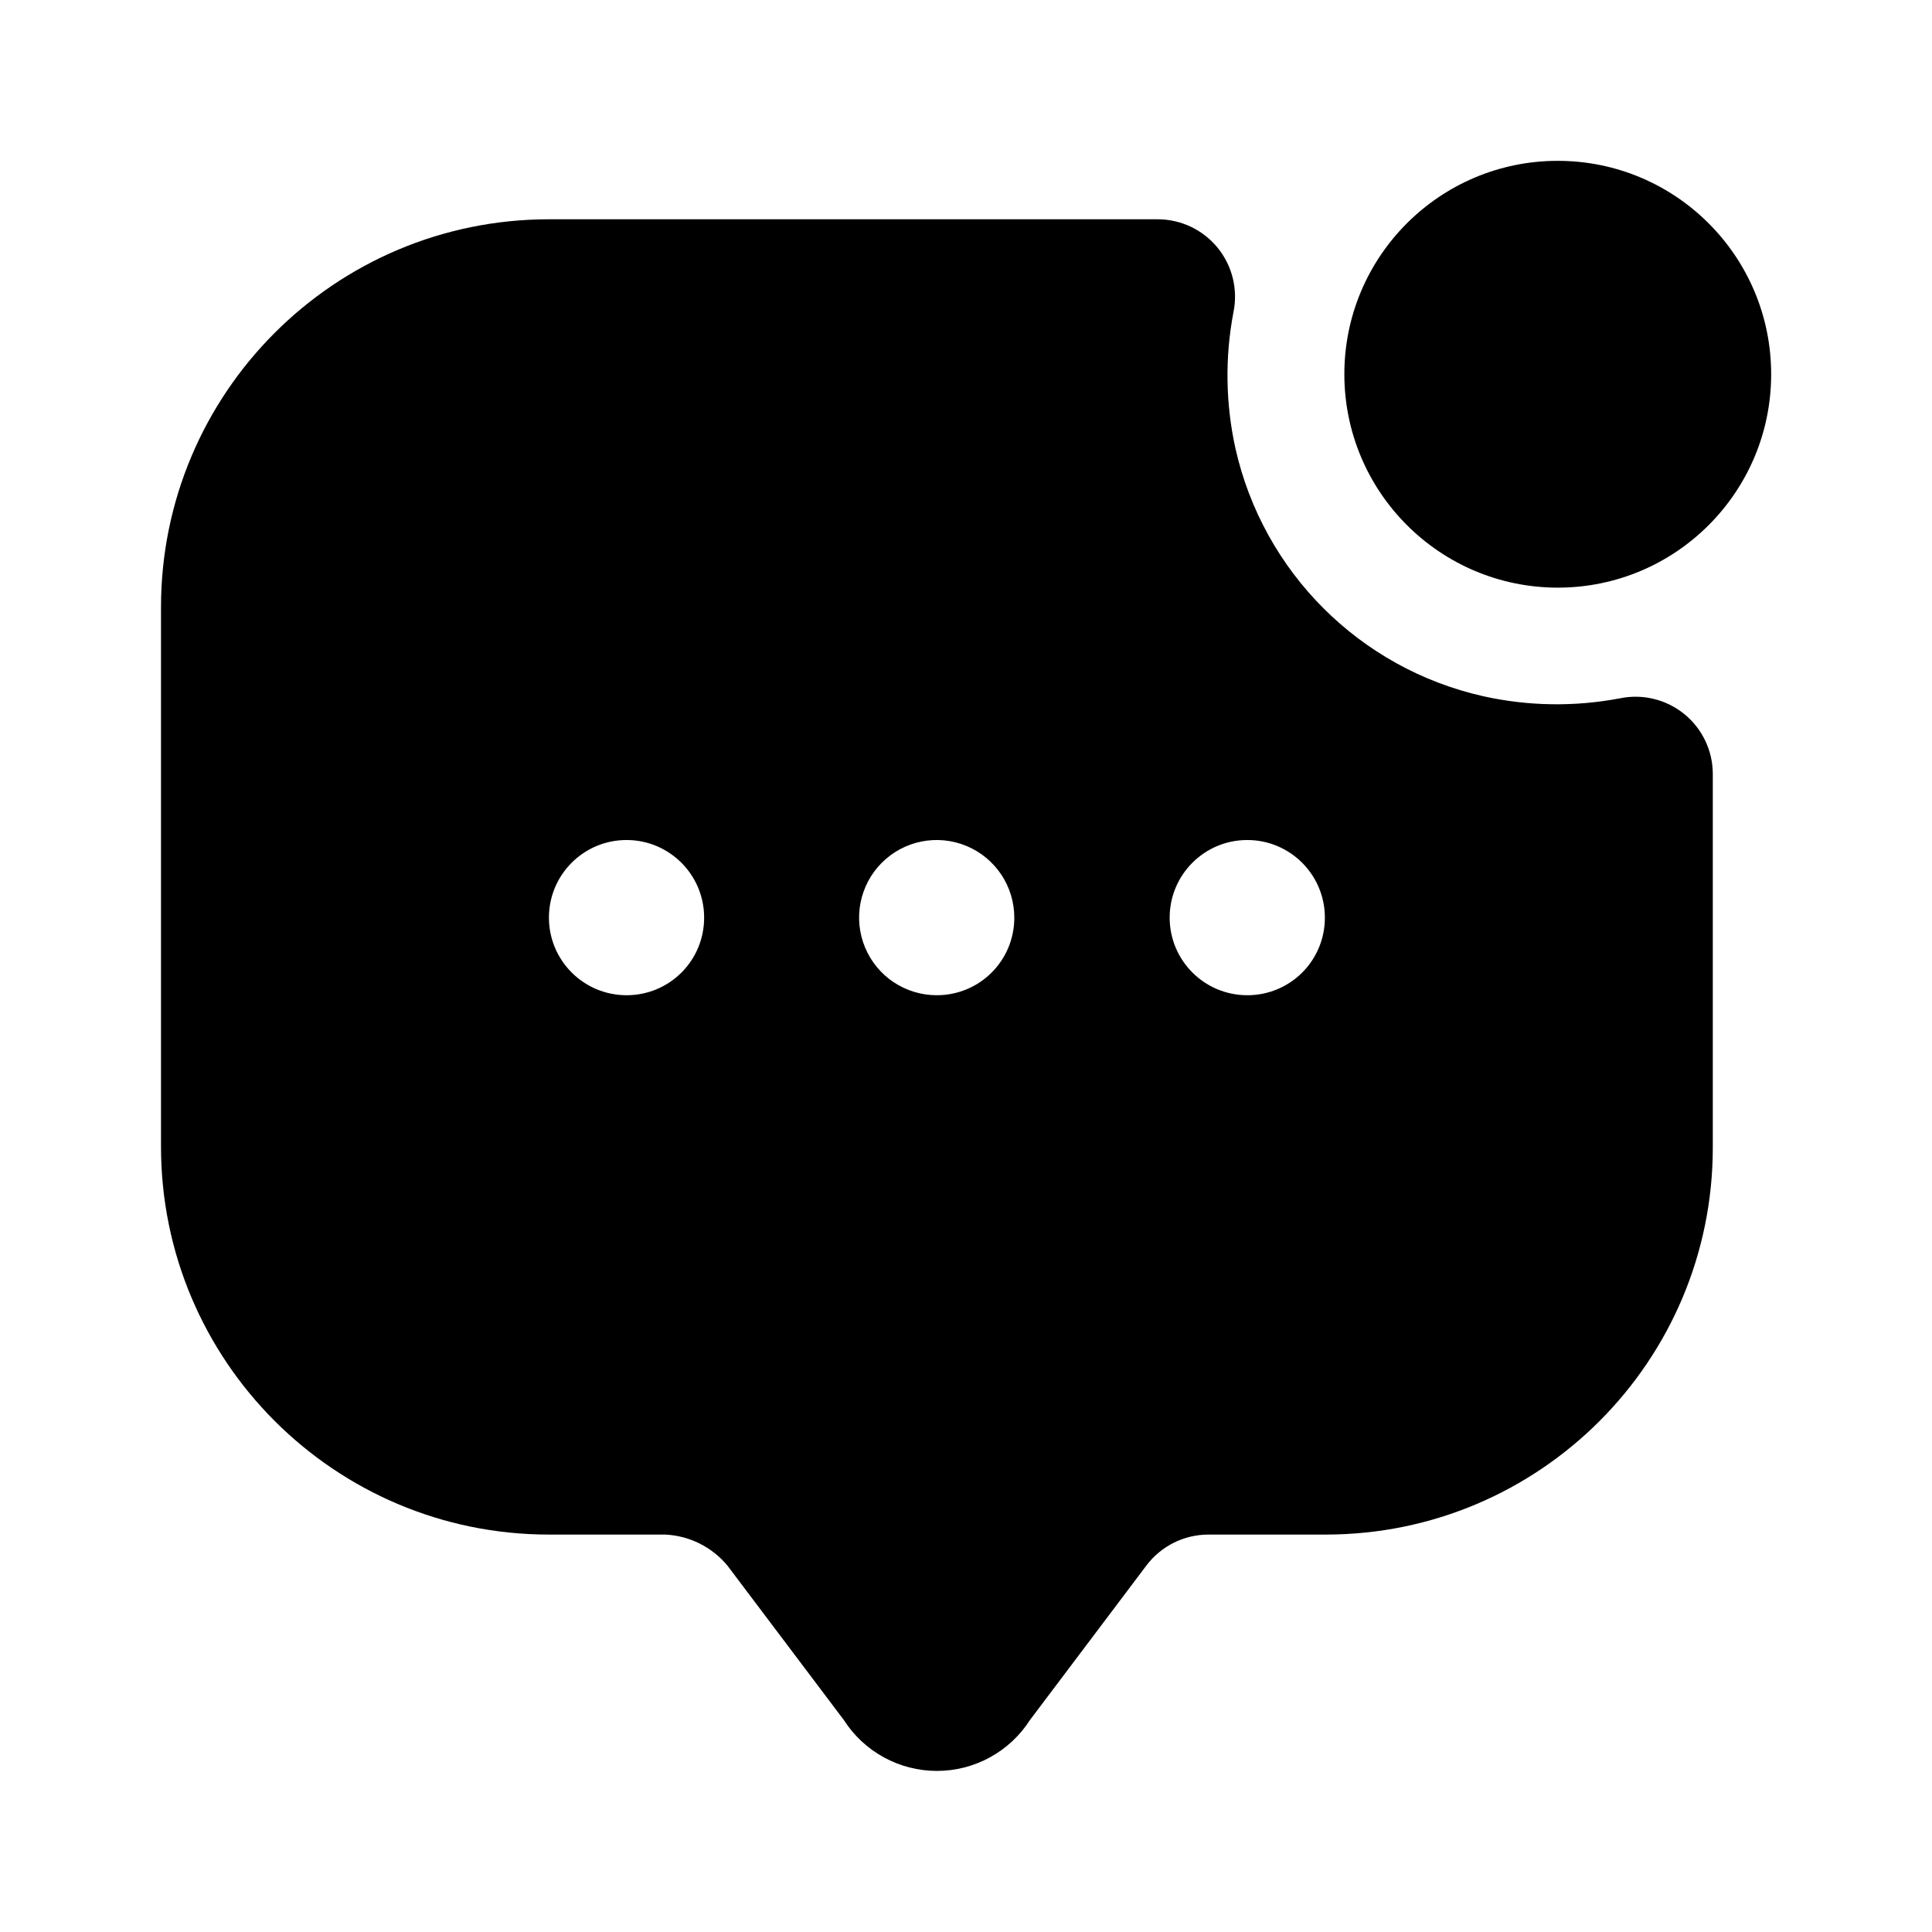
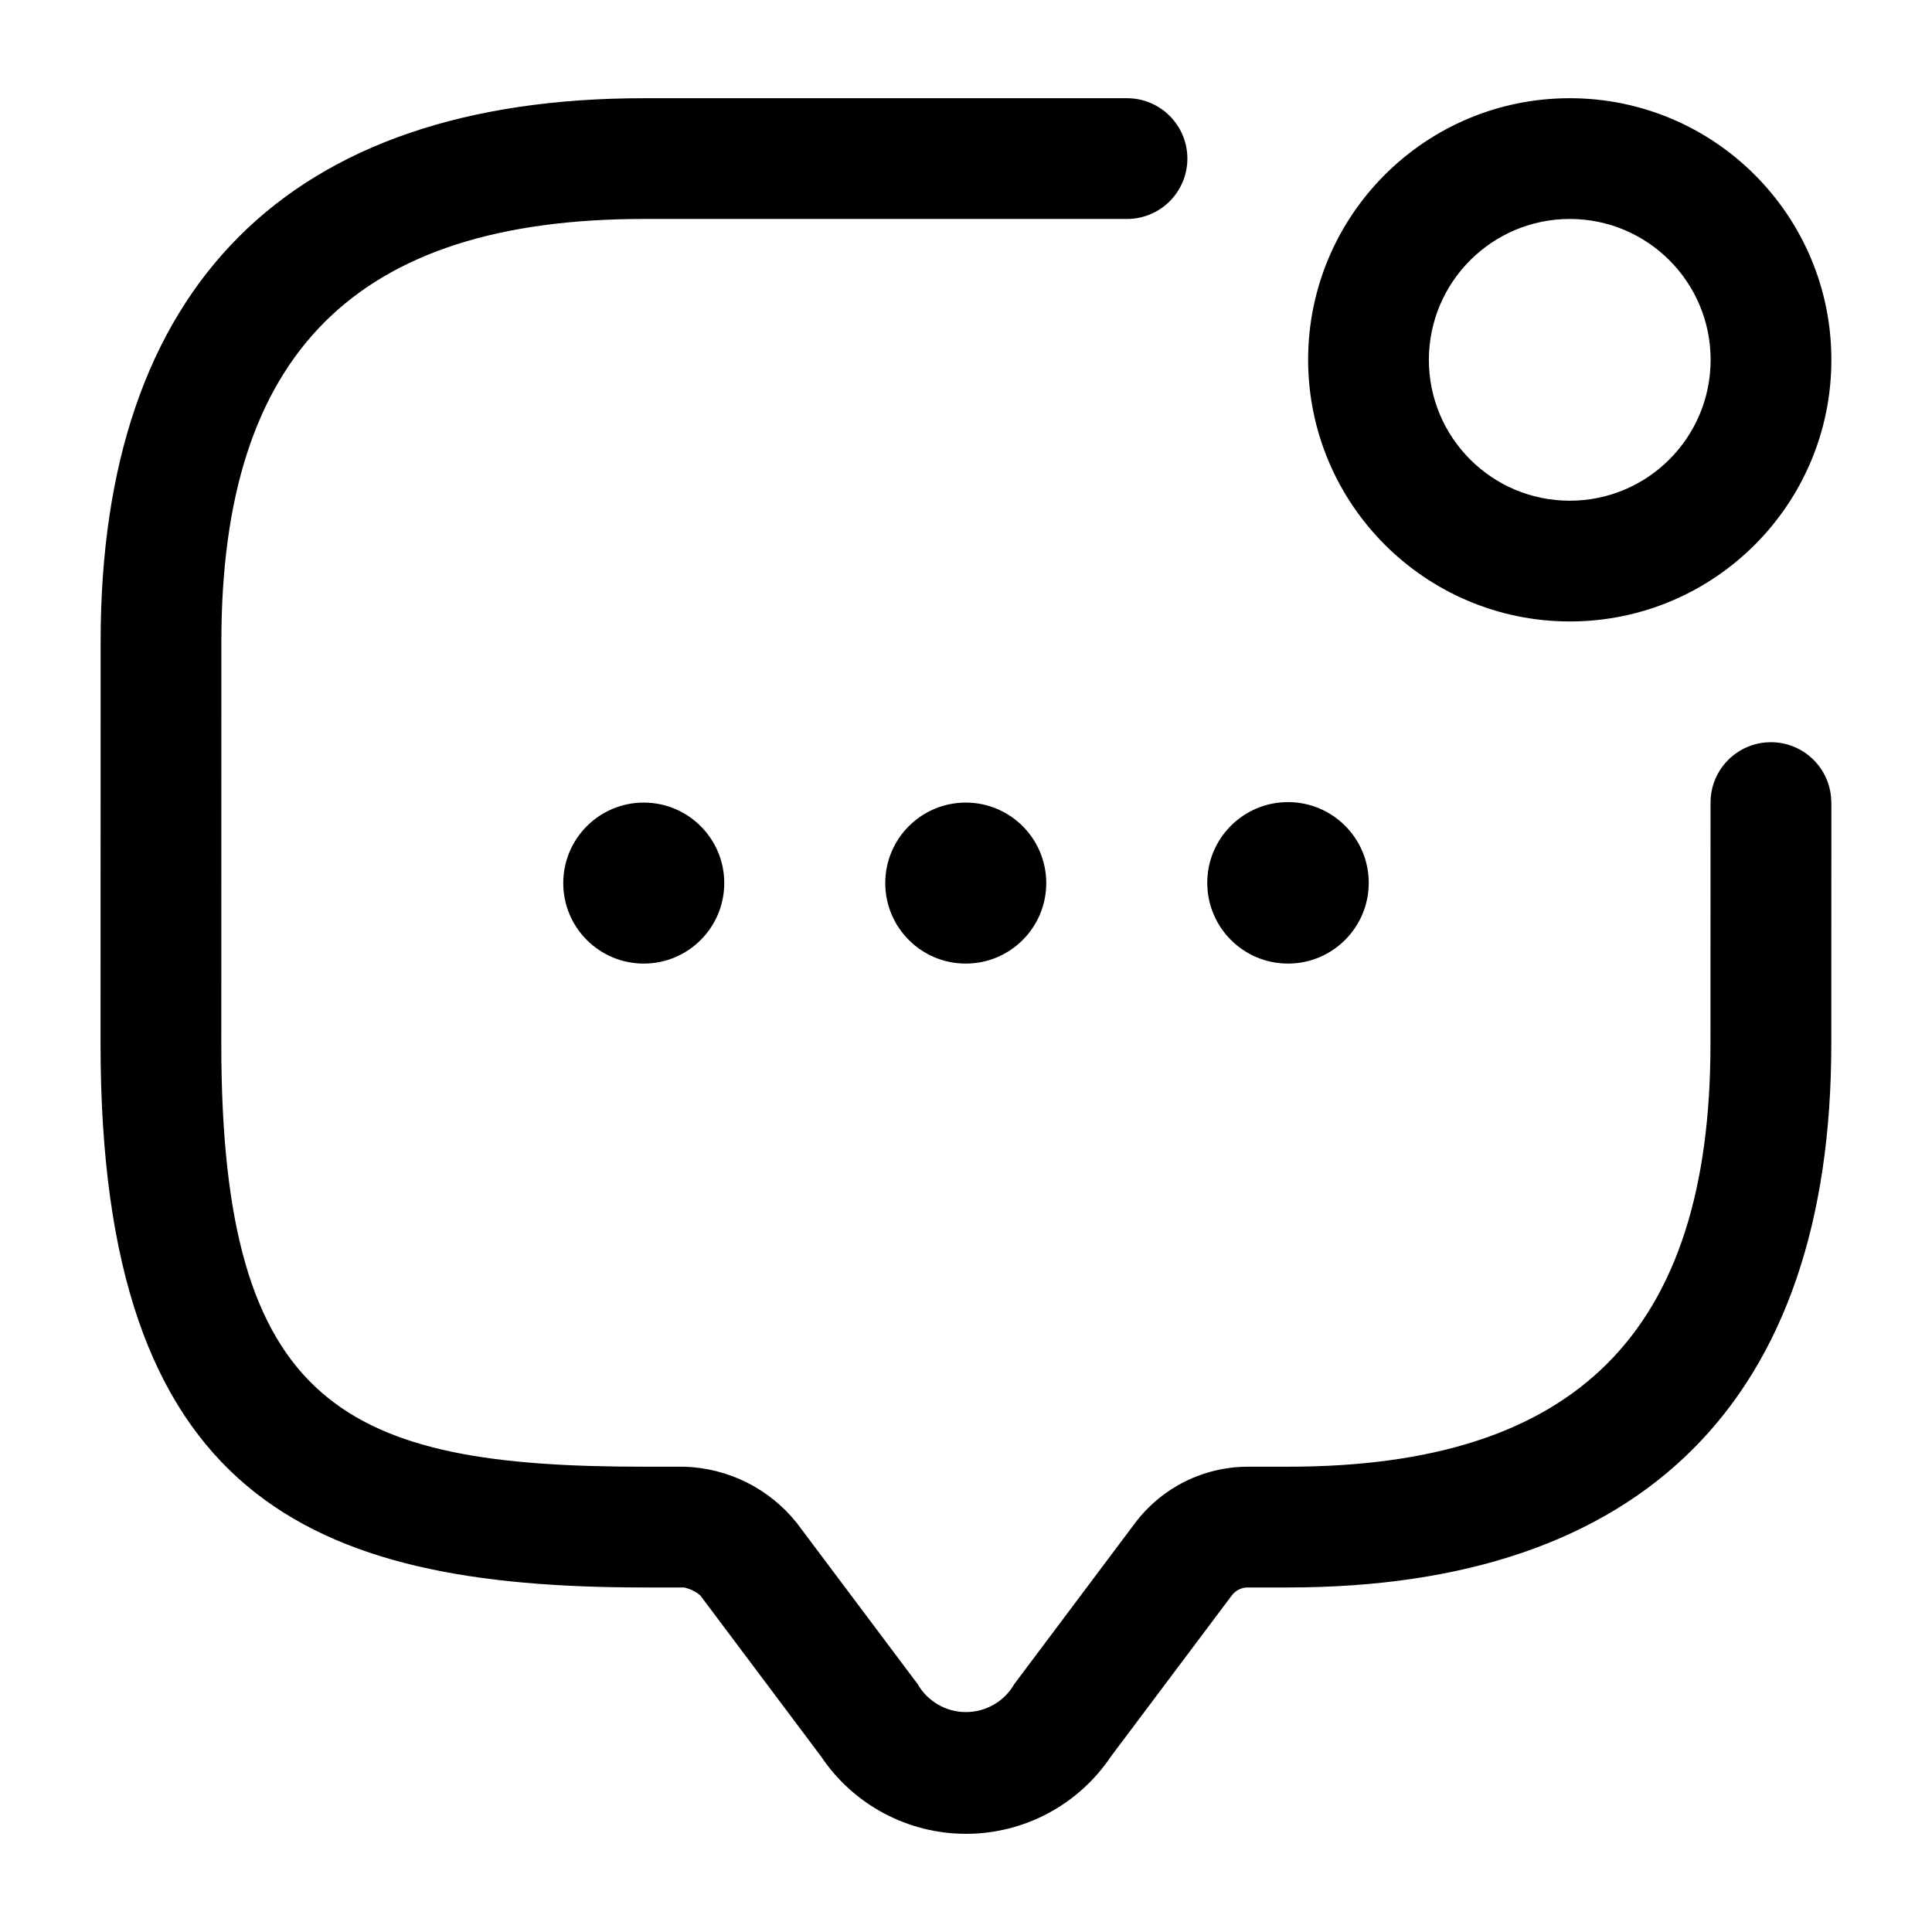
<svg xmlns="http://www.w3.org/2000/svg" height="512" viewBox="0 0 24 24" width="512">
  <g id="_01" data-name="01">
-     <path d="m16.7 4.652a2.651 2.651 0 1 1 2.649 2.648 2.653 2.653 0 0 1 -2.649-2.648z" fill="currentColor" />
-     <path d="m20.122 8.675a4.2 4.2 0 0 1 -1.7-.027 4.07 4.07 0 0 1 -3.074-3.074 4.2 4.2 0 0 1 -.026-1.694.961.961 0 0 0 -.938-1.156h-7.565a4.82 4.82 0 0 0 -4.819 4.82v6.7a4.82 4.82 0 0 0 4.819 4.819h1.446a1.07 1.07 0 0 1 .771.385l1.446 1.918a1.373 1.373 0 0 0 2.313 0l1.447-1.92a.966.966 0 0 1 .77-.383h1.455a4.809 4.809 0 0 0 4.81-4.81v-4.641a.96.96 0 0 0 -1.155-.937zm-12.339 3.688a.964.964 0 1 1 .964-.964.961.961 0 0 1 -.964.964zm3.856 0a.964.964 0 1 1 .961-.963.961.961 0 0 1 -.961.963zm3.855 0a.964.964 0 1 1 .964-.964.961.961 0 0 1 -.964.964z" fill="currentColor" />
+     <path d="m22.75 9.97-.001 3c0 4.416-2.334 6.75-6.75 6.75h-.499a.248.248 0 0 0 -.199.1l-1.501 2a2.167 2.167 0 0 1 -3.6 0l-1.5-2a.454.454 0 0 0 -.205-.1h-.496c-4.167 0-6.75-1.129-6.75-6.75l.001-5c0-4.416 2.334-6.75 6.75-6.75h6a.75.75 0 0 1 0 1.5h-6c-3.582 0-5.25 1.668-5.25 5.25l-.001 5c0 4.521 1.548 5.25 5.25 5.25h.501a1.859 1.859 0 0 1 1.399.7l1.5 2a.692.692 0 0 0 1.201 0l1.5-2a1.757 1.757 0 0 1 1.399-.7h.499c3.582 0 5.25-1.668 5.25-5.25l.001-3a.75.75 0 1 1 1.5 0zm-11.753 1a1.0 1 0 0 0 1 1h.006a1 1 0 1 0 -1.006-1zm5 1h.006a1.003 1.003 0 1 0 -.006 0zm-9-1a1.0 1 0 0 0 1 1h.006a1 1 0 1 0 -1.006-1zm9.253-6.5a3.25 3.25 0 1 1 3.25 3.25 3.254 3.254 0 0 1 -3.25-3.25zm1.5 0a1.75 1.75 0 1 0 1.75-1.75 1.752 1.752 0 0 0 -1.75 1.75z" />
  </g>
</svg>
